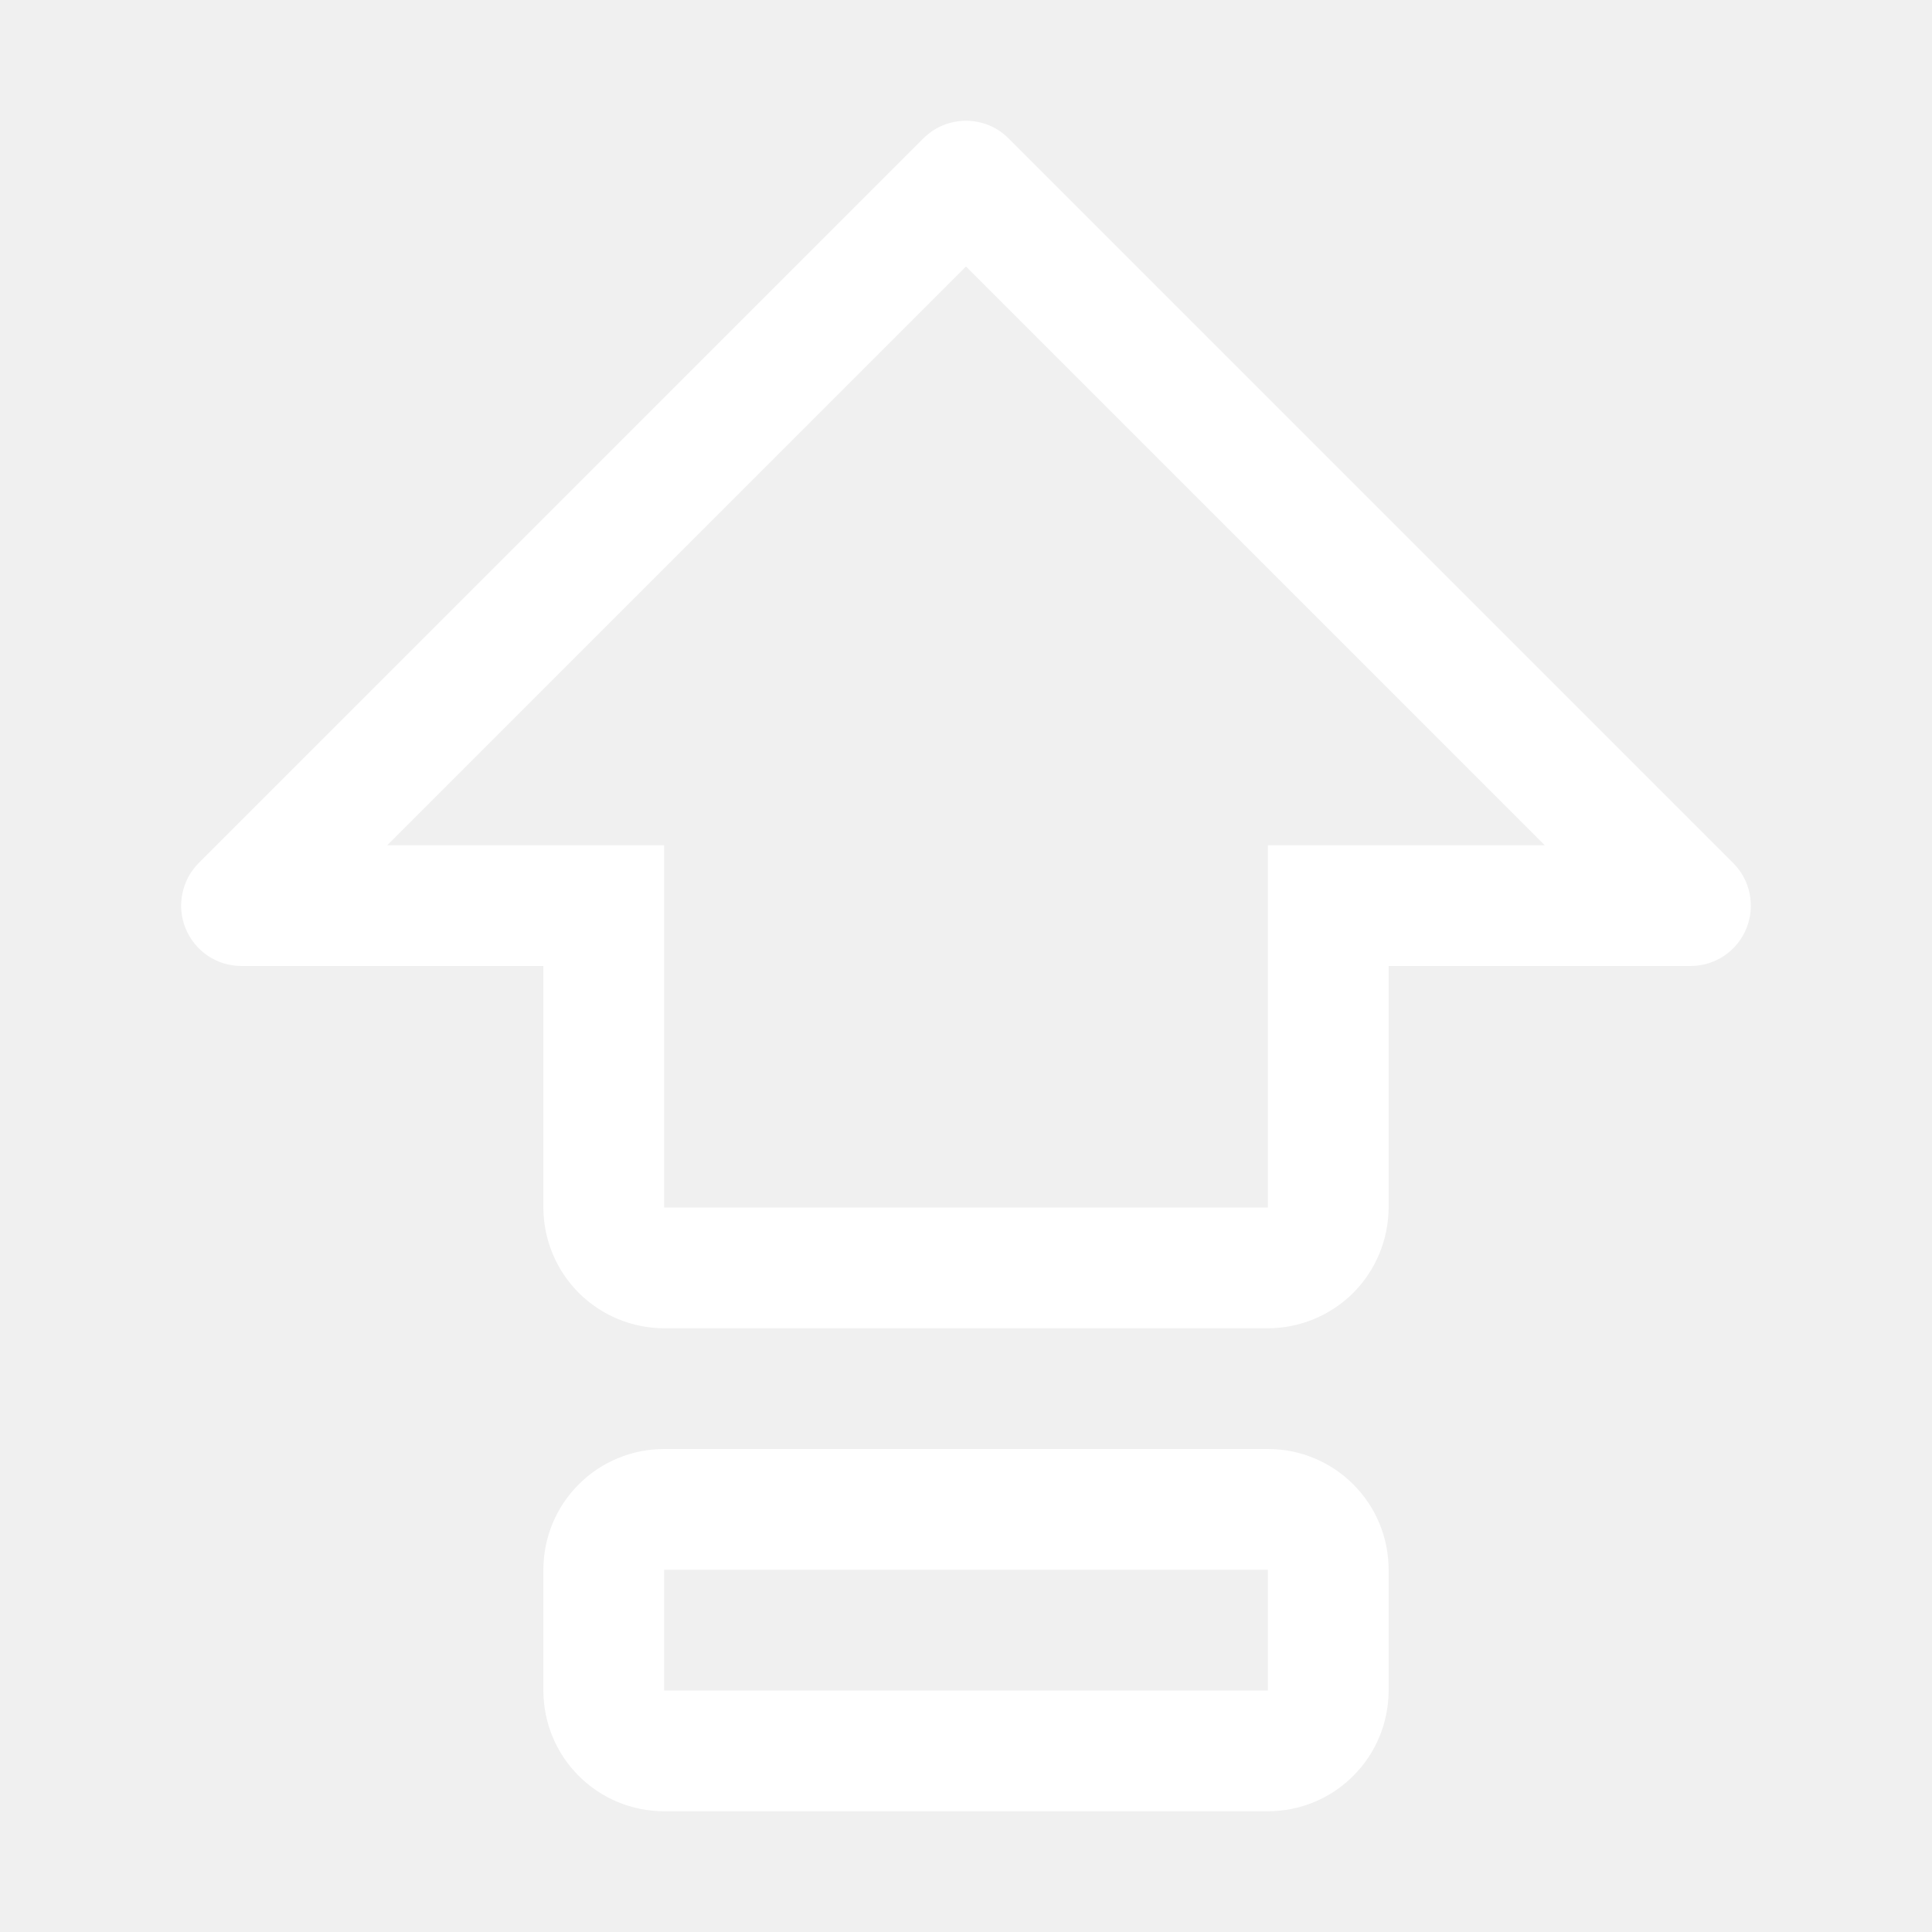
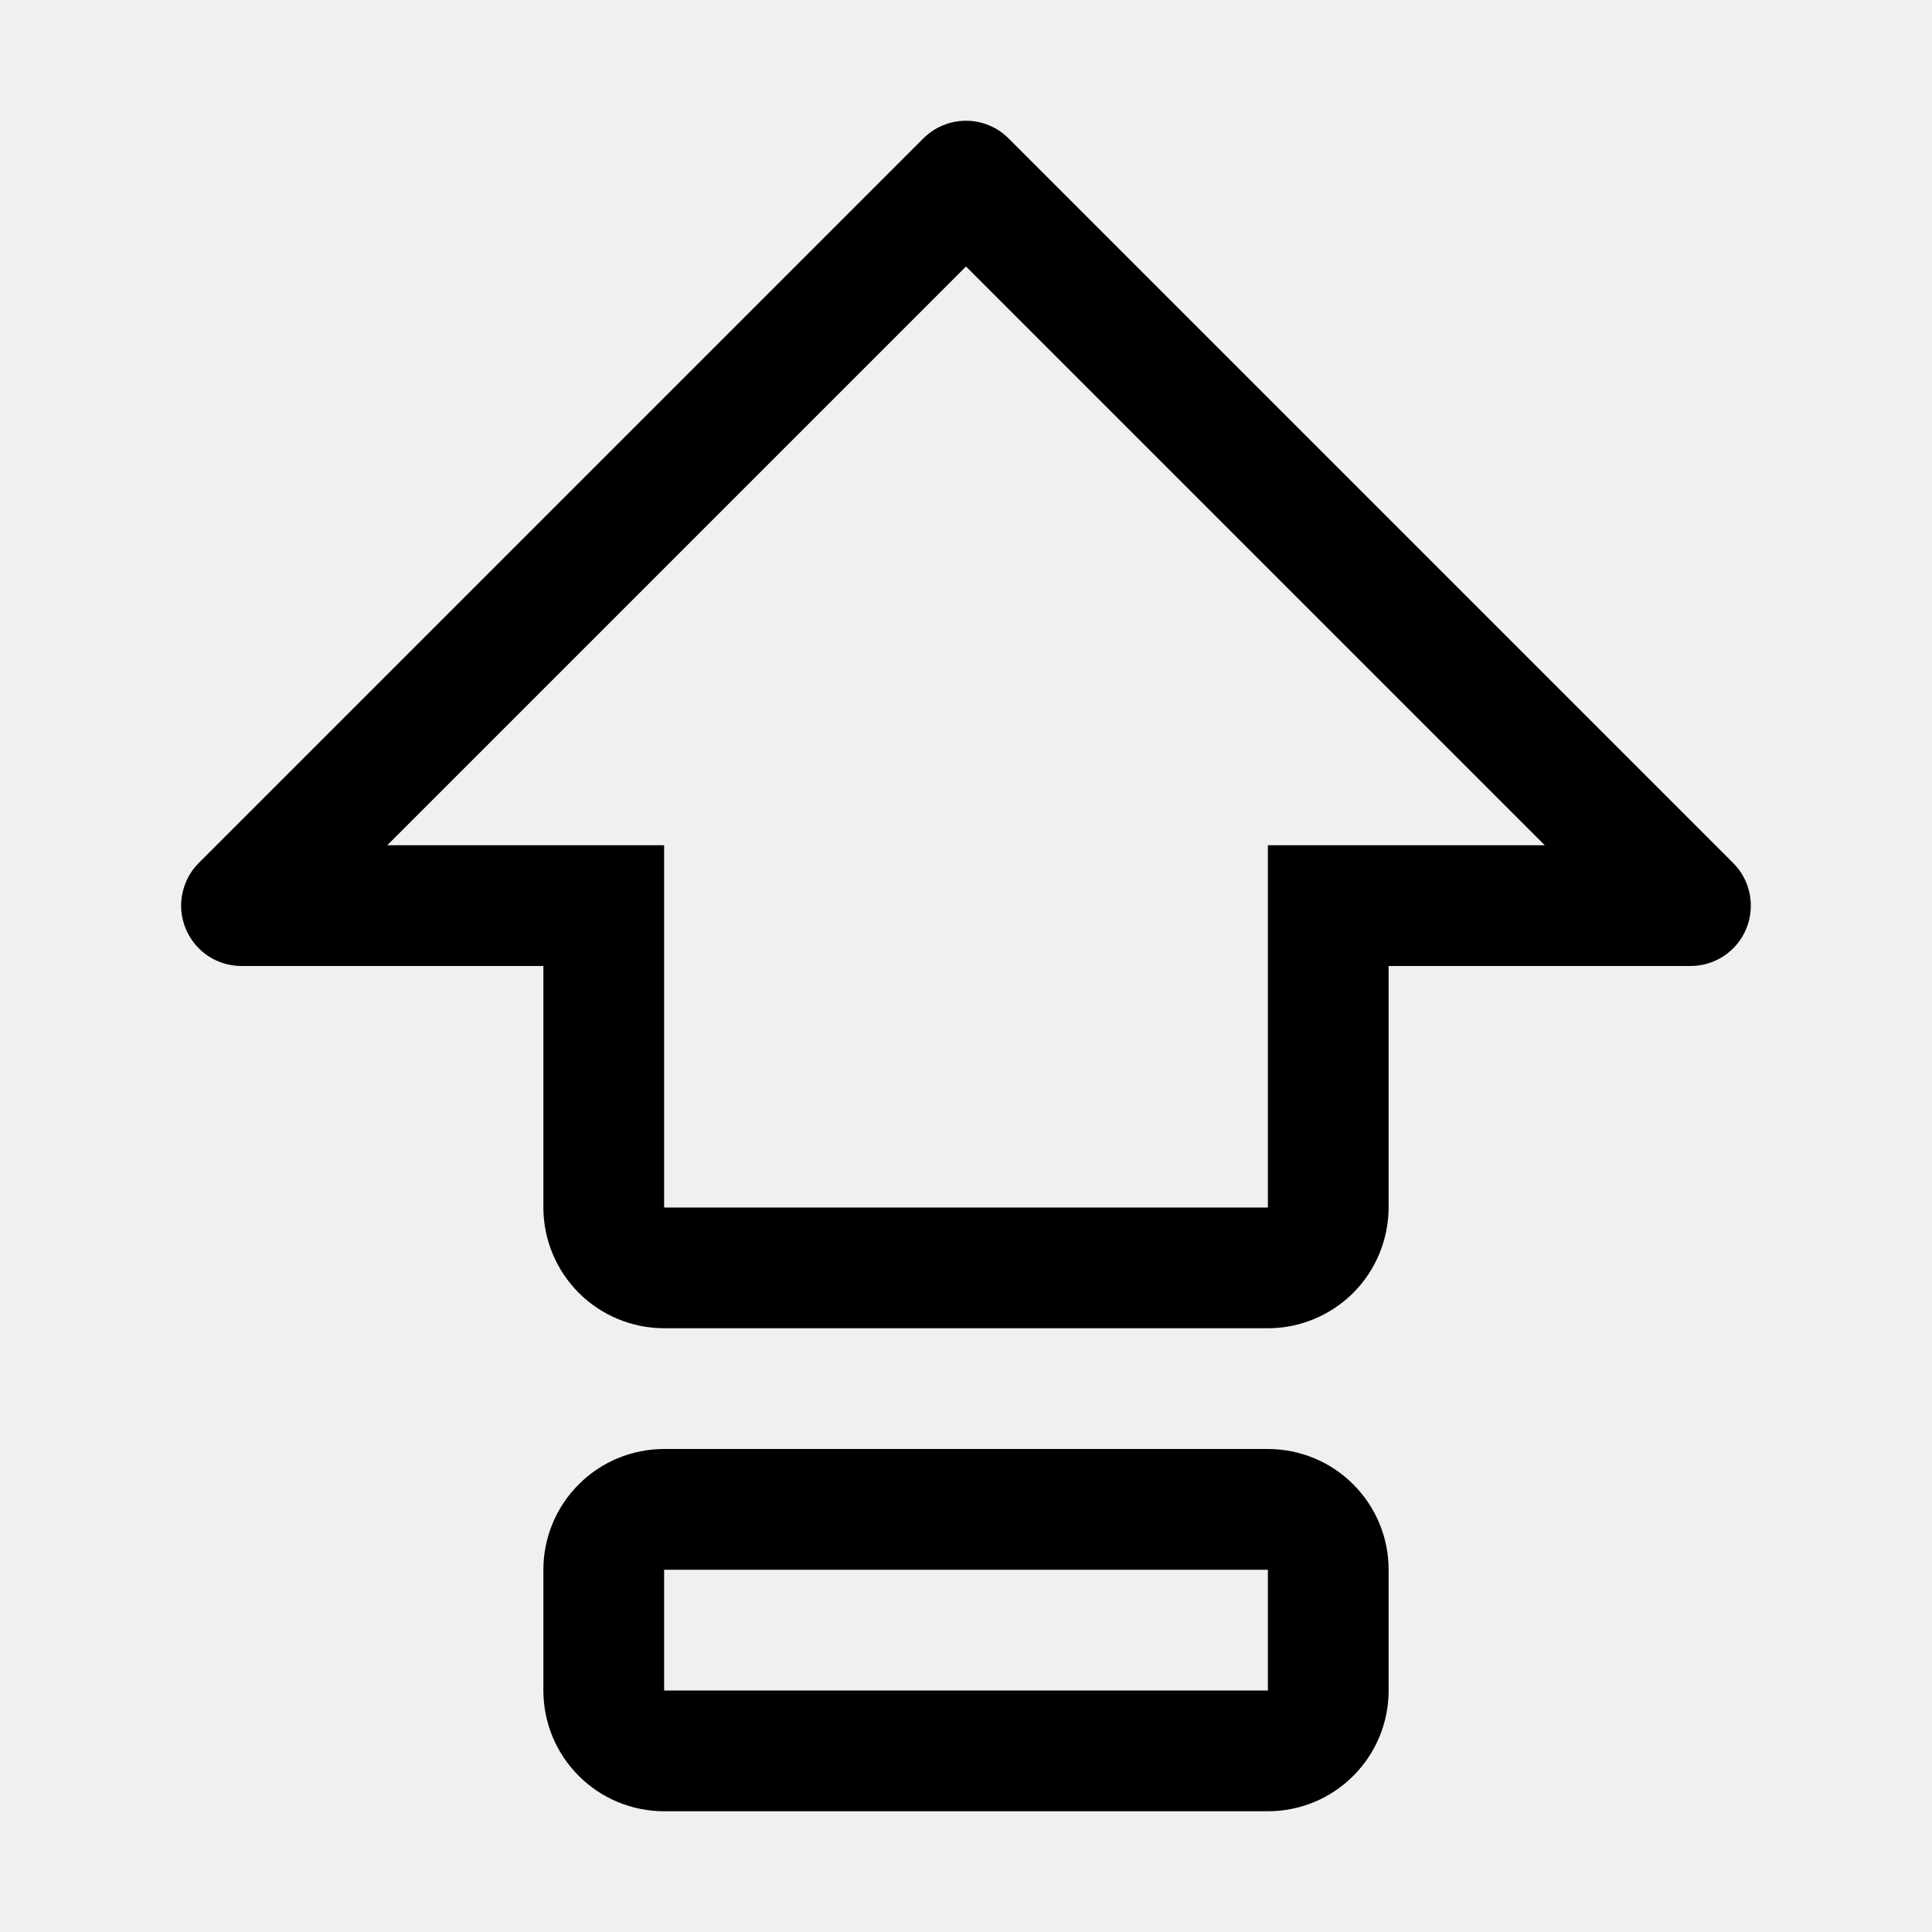
- <svg xmlns="http://www.w3.org/2000/svg" width="16" height="16" viewBox="0 0 16 16" fill="none">
-   <path d="M10.5 12H5.5C5.235 12 4.98 12.105 4.793 12.293C4.605 12.48 4.5 12.735 4.5 13V14C4.5 14.265 4.605 14.52 4.793 14.707C4.98 14.895 5.235 15 5.5 15H10.5C10.765 15 11.02 14.895 11.207 14.707C11.395 14.52 11.5 14.265 11.5 14V13C11.5 12.735 11.395 12.48 11.207 12.293C11.02 12.105 10.765 12 10.5 12ZM10.5 14H5.5V13H10.5V14ZM14.353 7.147L8.353 1.147C8.307 1.1 8.252 1.063 8.191 1.038C8.131 1.013 8.066 1 8 1C7.934 1 7.869 1.013 7.809 1.038C7.748 1.063 7.693 1.1 7.646 1.147L1.646 7.147C1.576 7.216 1.529 7.306 1.51 7.402C1.49 7.499 1.5 7.6 1.538 7.691C1.576 7.783 1.64 7.861 1.722 7.916C1.804 7.971 1.901 8 2 8H4.5V10C4.5 10.265 4.606 10.519 4.793 10.707C4.981 10.894 5.235 11 5.5 11H10.5C10.765 11 11.019 10.894 11.207 10.707C11.394 10.519 11.499 10.265 11.5 10V8H14C14.099 8 14.195 7.971 14.278 7.916C14.36 7.861 14.424 7.783 14.462 7.691C14.5 7.6 14.509 7.499 14.49 7.402C14.471 7.306 14.423 7.216 14.353 7.147ZM10.5 7V10H5.5V7H3.207L8 2.207L12.793 7H10.5Z" fill="white" />
+ <svg xmlns="http://www.w3.org/2000/svg" width="16" height="16" viewBox="0 0 16 16" fill="currentColor">
+   <path d="M10.5 12H5.5C5.235 12 4.98 12.105 4.793 12.293C4.605 12.48 4.5 12.735 4.5 13V14C4.5 14.265 4.605 14.52 4.793 14.707C4.98 14.895 5.235 15 5.5 15H10.5C10.765 15 11.02 14.895 11.207 14.707C11.395 14.52 11.5 14.265 11.5 14V13C11.5 12.735 11.395 12.48 11.207 12.293C11.02 12.105 10.765 12 10.5 12ZM10.5 14H5.5V13H10.5V14ZM14.353 7.147L8.353 1.147C8.307 1.1 8.252 1.063 8.191 1.038C8.131 1.013 8.066 1 8 1C7.934 1 7.869 1.013 7.809 1.038C7.748 1.063 7.693 1.1 7.646 1.147L1.646 7.147C1.576 7.216 1.529 7.306 1.51 7.402C1.49 7.499 1.5 7.6 1.538 7.691C1.576 7.783 1.64 7.861 1.722 7.916C1.804 7.971 1.901 8 2 8H4.5V10C4.5 10.265 4.606 10.519 4.793 10.707C4.981 10.894 5.235 11 5.5 11H10.5C10.765 11 11.019 10.894 11.207 10.707C11.394 10.519 11.499 10.265 11.5 10V8H14C14.099 8 14.195 7.971 14.278 7.916C14.36 7.861 14.424 7.783 14.462 7.691C14.5 7.6 14.509 7.499 14.49 7.402C14.471 7.306 14.423 7.216 14.353 7.147ZM10.5 7V10H5.5V7H3.207L8 2.207L12.793 7H10.5Z" fill="currentColor" />
</svg>
